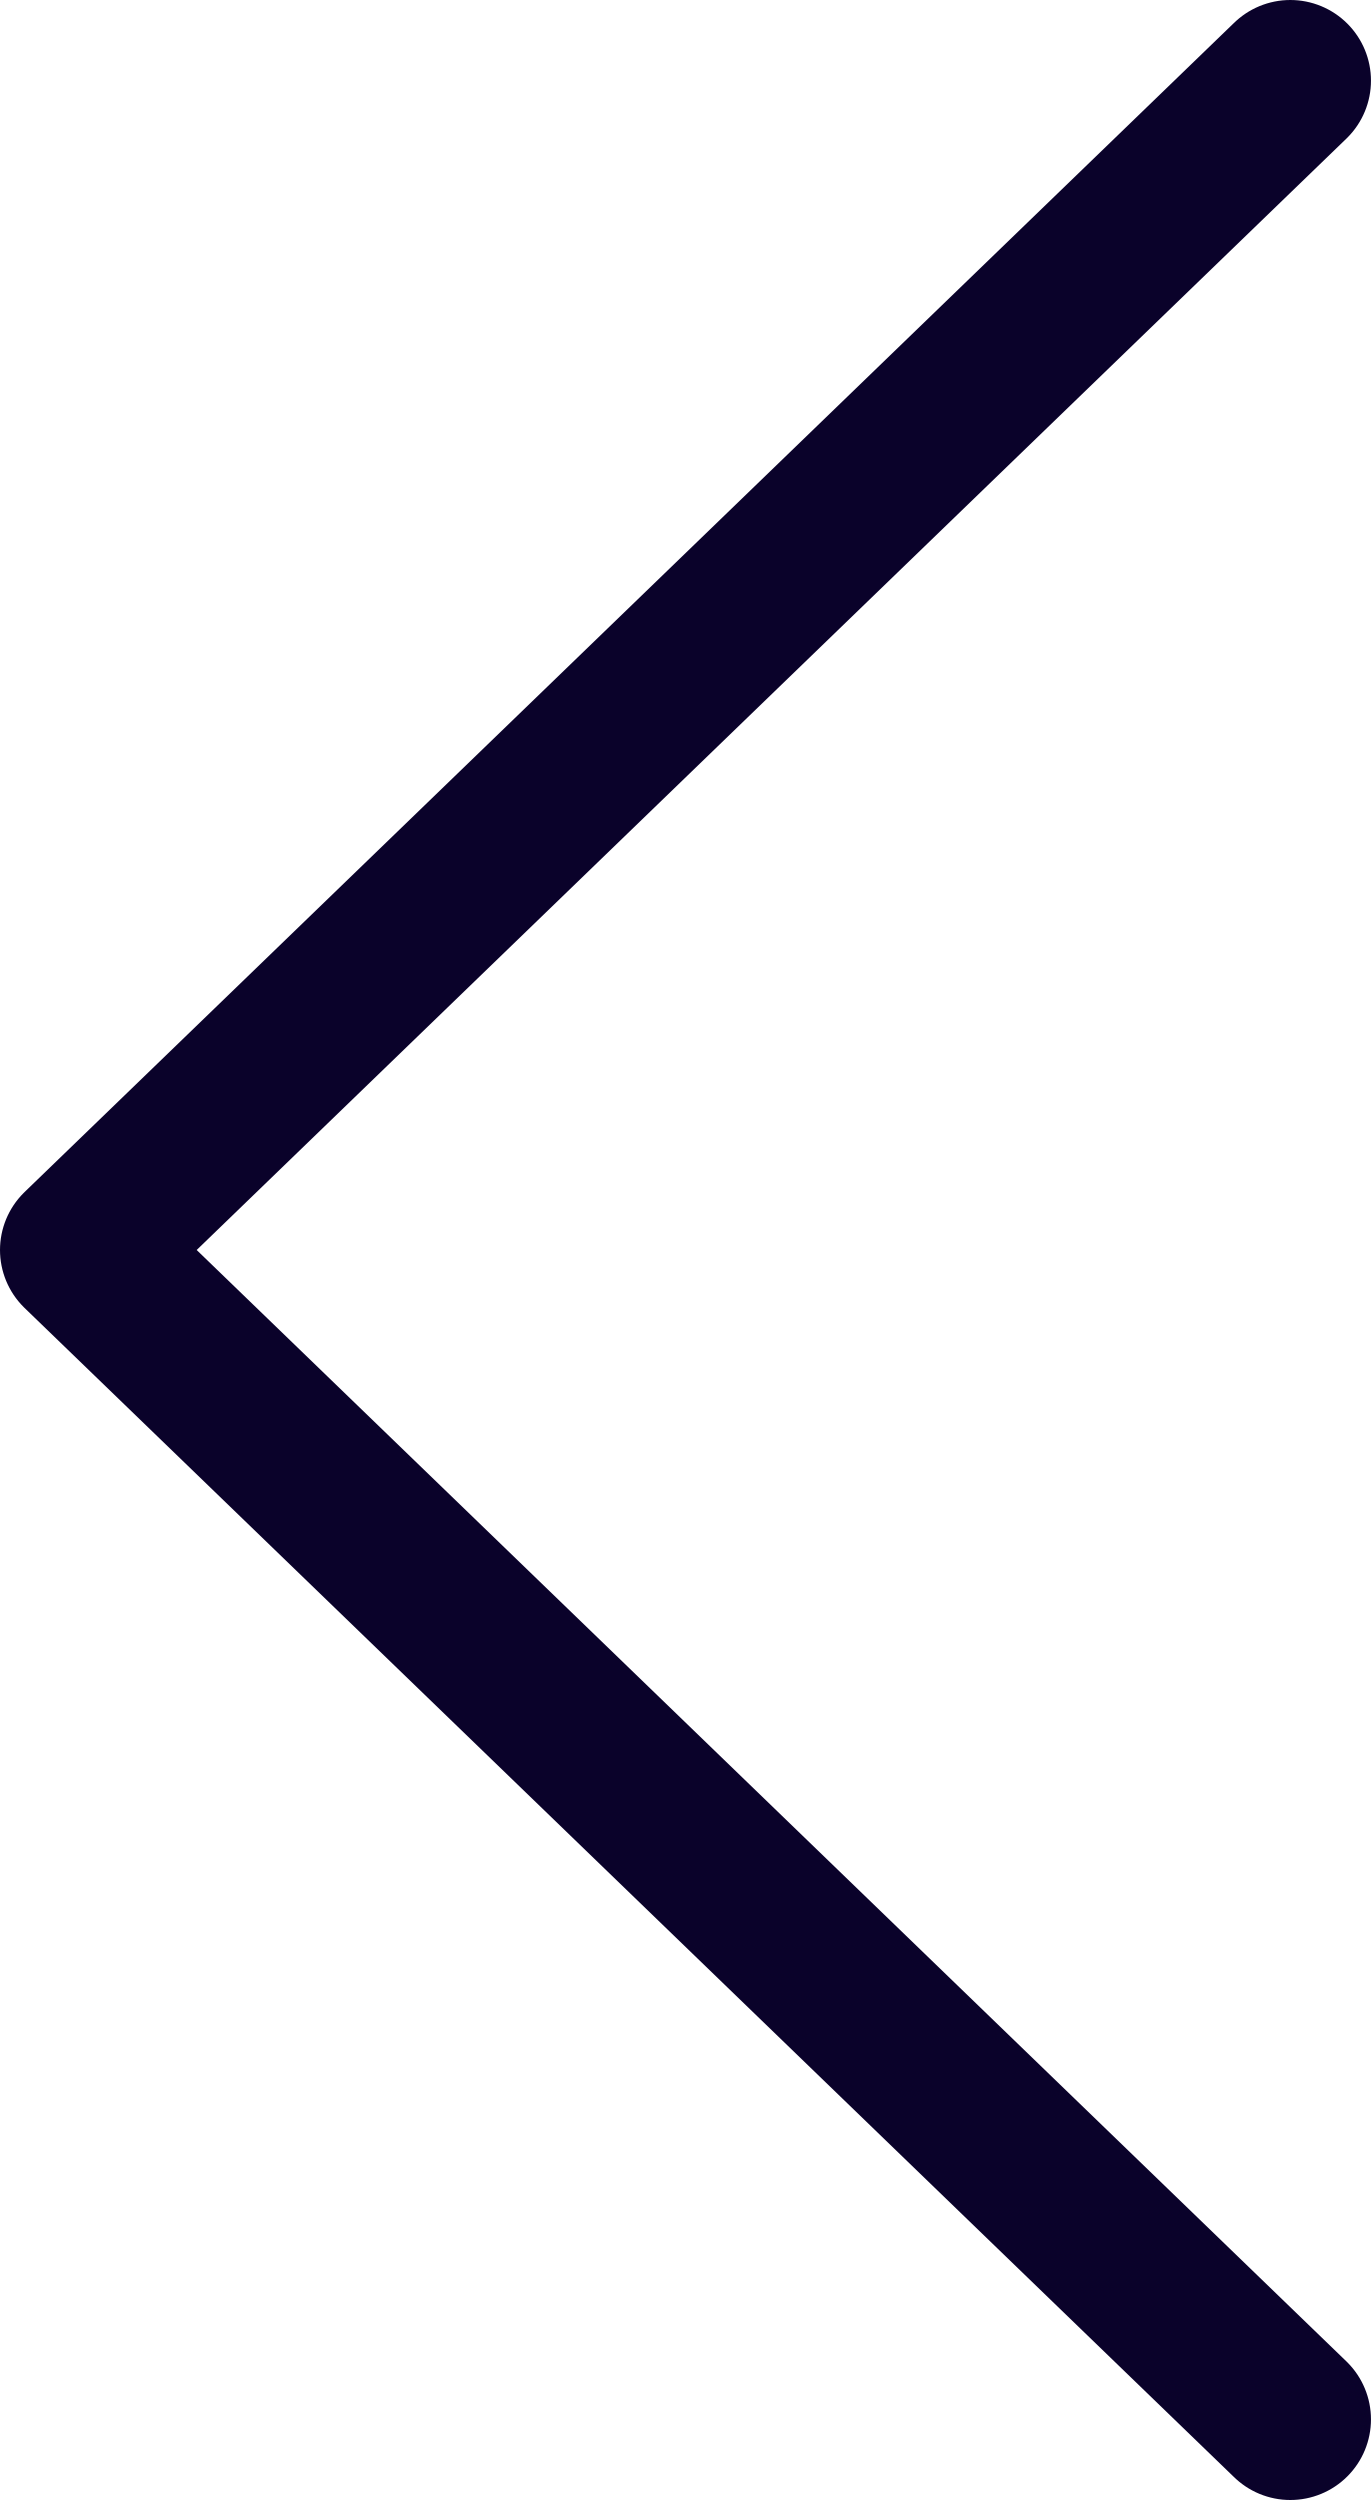
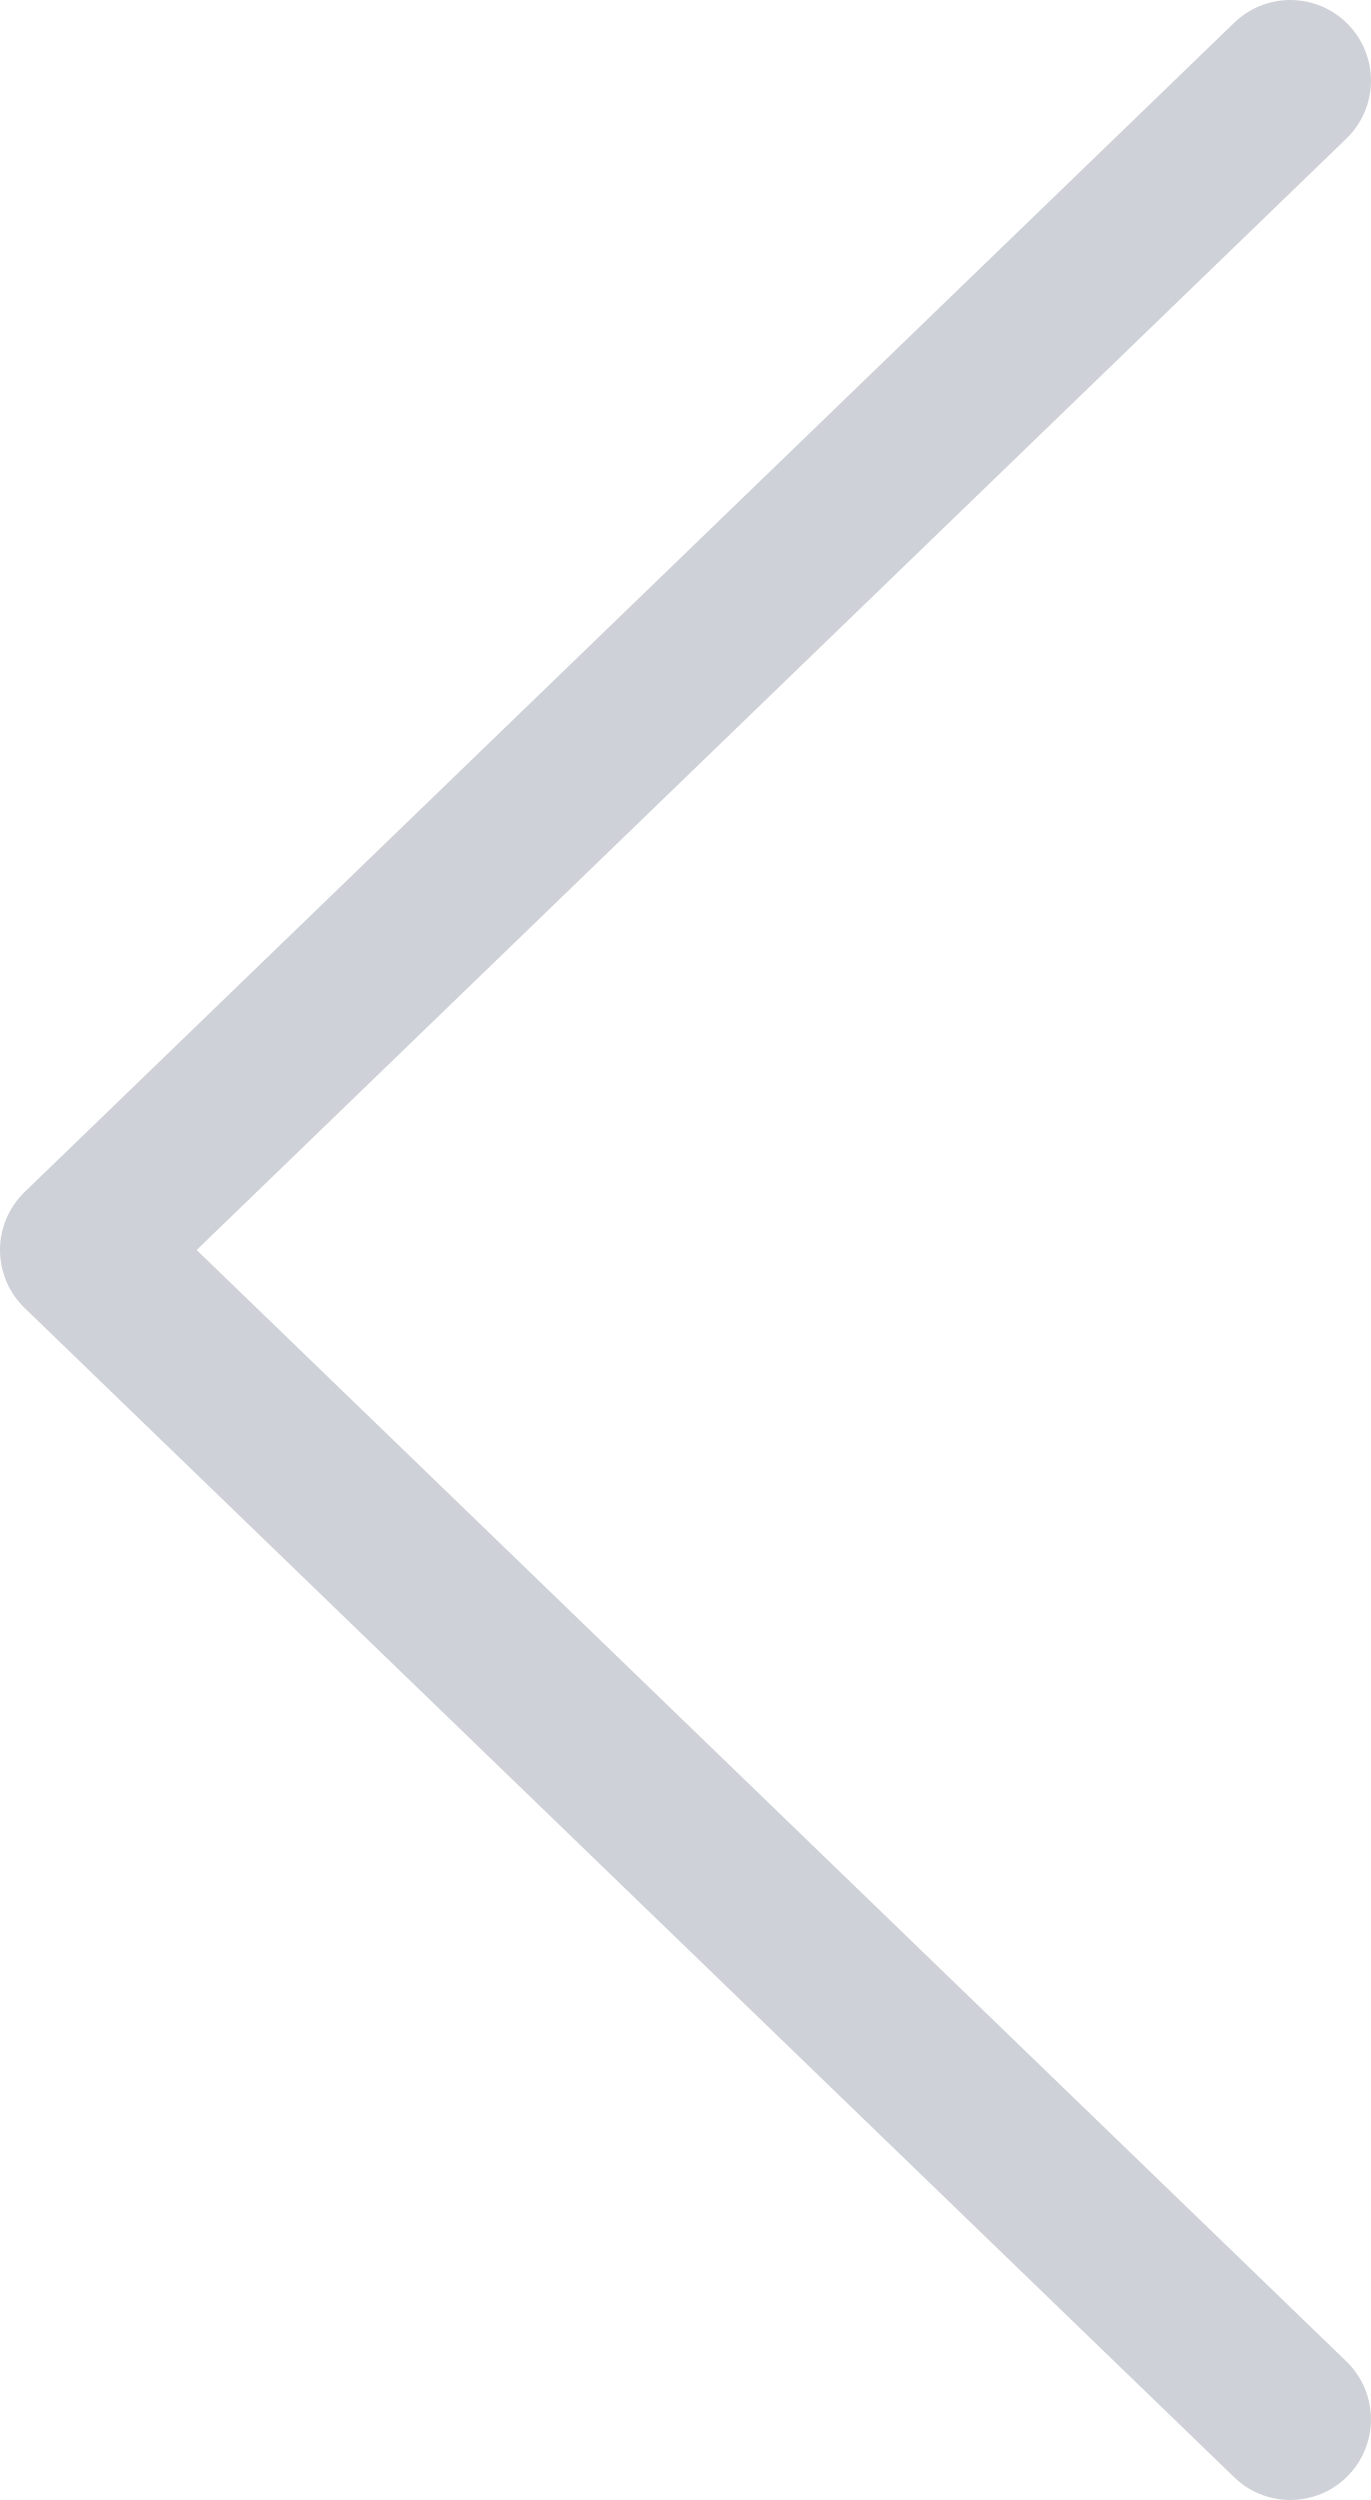
<svg xmlns="http://www.w3.org/2000/svg" width="17" height="31" viewBox="0 0 17 31" fill="none">
-   <path d="M16 1L1 15.5L16 30" stroke="#0A022A" stroke-width="2" stroke-linecap="round" stroke-linejoin="round" />
+   <path d="M16 1L1 15.5L16 30" stroke="#ced1d7" stroke-width="2" stroke-linecap="round" stroke-linejoin="round" />
</svg>
